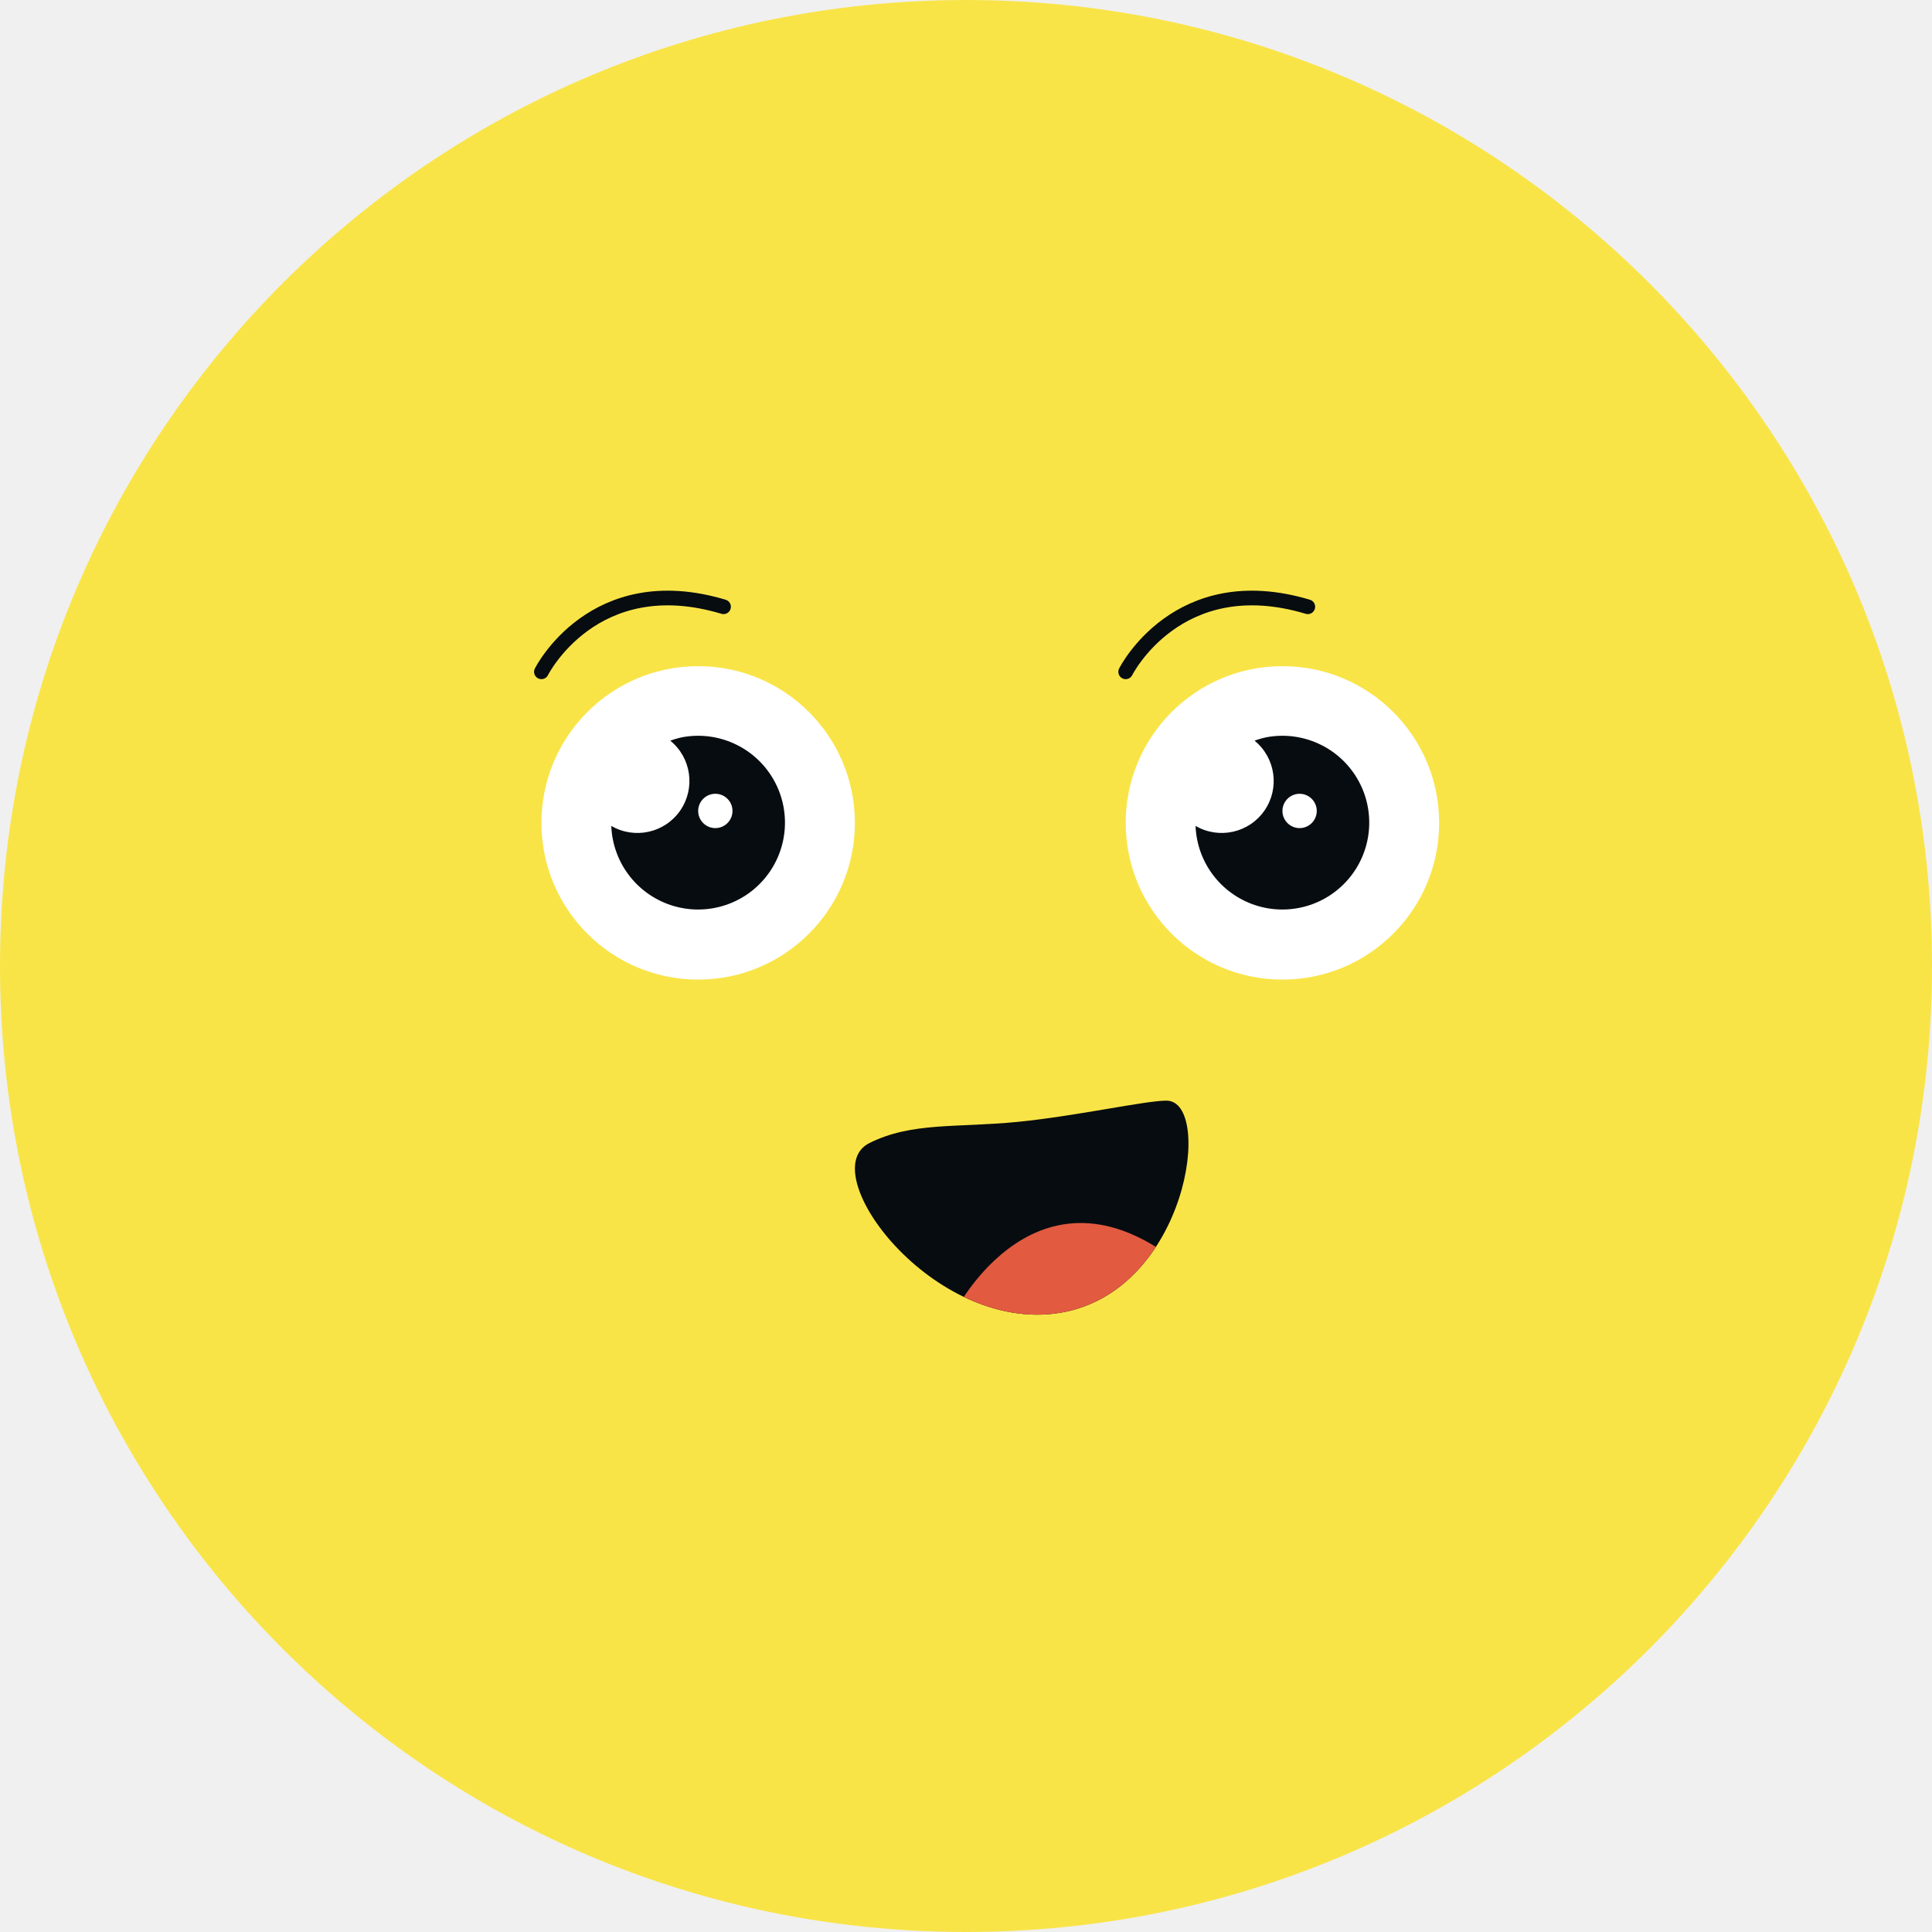
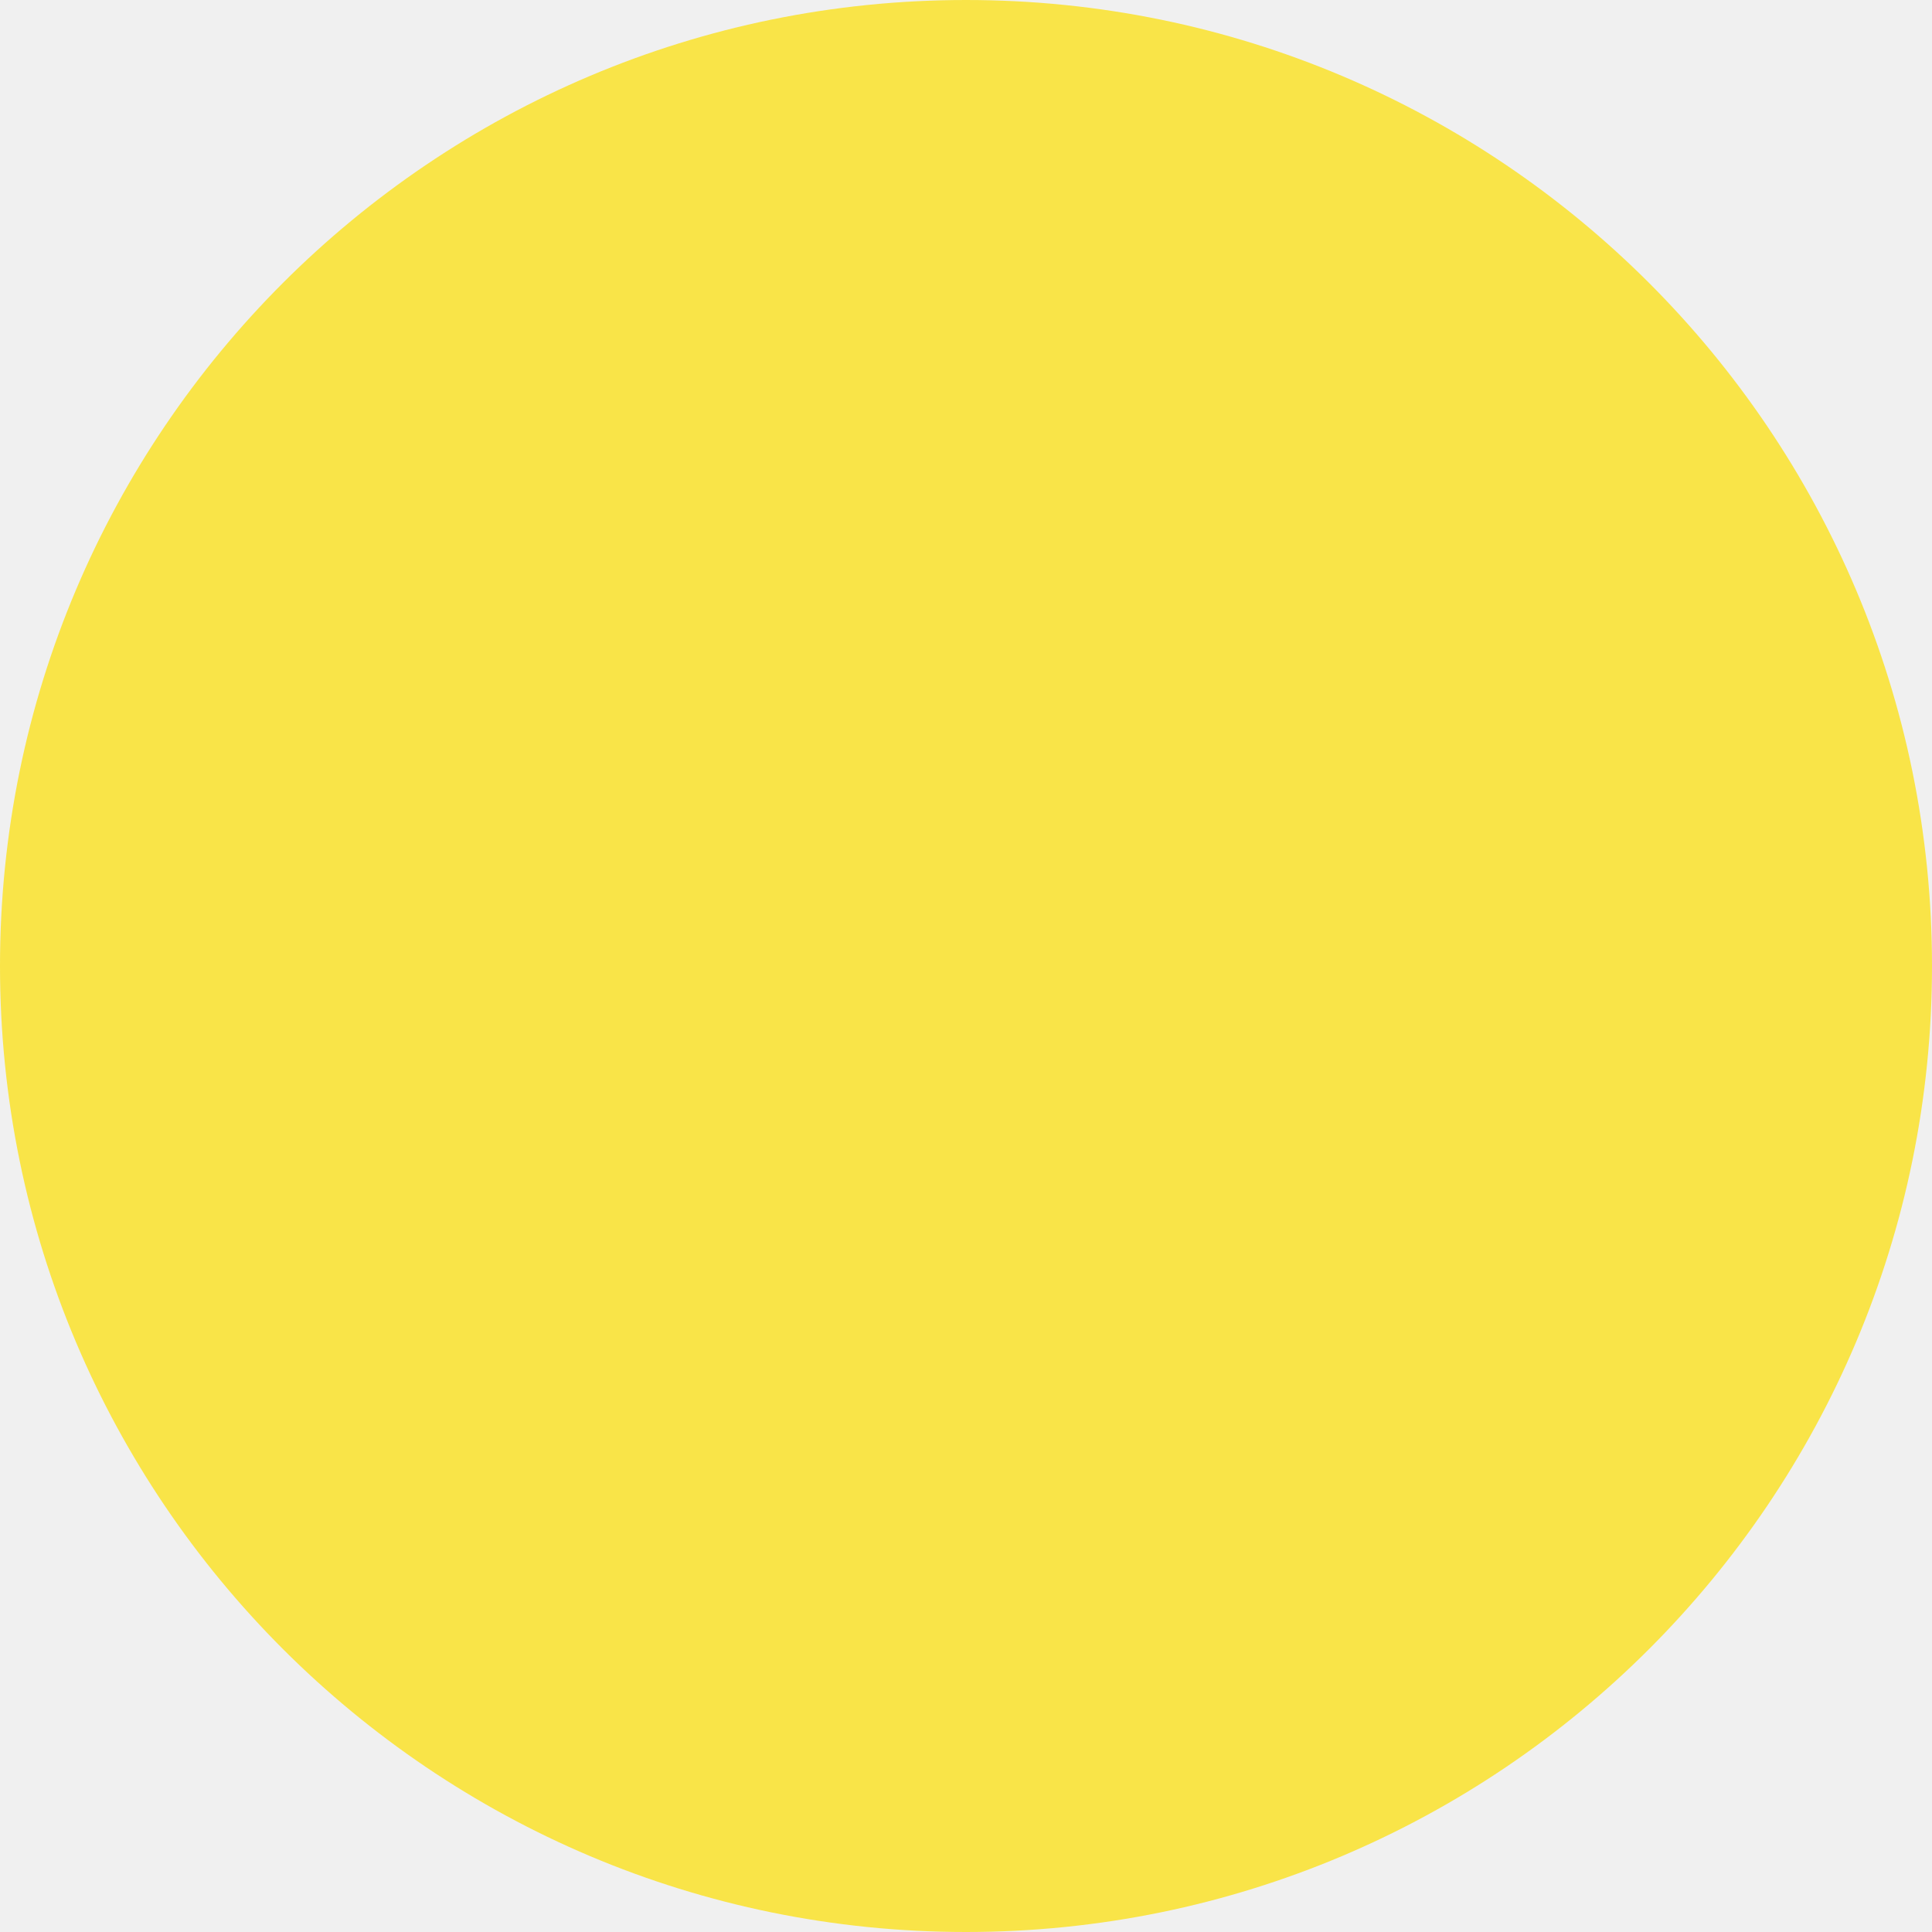
- <svg xmlns="http://www.w3.org/2000/svg" width="100" height="100" viewBox="0 0 131.614 131.614">
-   <defs>
-     <clipPath id="clip-path">
-       <path d="M65.008,89.43s5.781-11.561,15.897-2.89l-7.226,4.335Z" style="fill:none" />
-     </clipPath>
-   </defs>
+ <svg xmlns="http://www.w3.org/2000/svg" viewBox="0 0 131.614 131.614">
  <g id="Camada_2" data-name="Camada 2">
    <g id="Layer_1" data-name="Layer 1">
      <circle cx="65.807" cy="65.807" r="65.807" style="fill:#f9e448" />
-       <path d="M59.227,77.869c2.89-1.445,5.942-1.031,10.116-1.445,4-.397,8.671-1.445,10.116-1.445,3.231,0,1.445,13.006-7.226,14.452S55.349,79.808,59.227,77.869Z" style="fill:#070c10" />
-       <g style="clip-path:url(#clip-path)">
-         <path d="M59.227,77.869c2.89-1.445,5.942-1.031,10.116-1.445,4-.397,8.671-1.445,10.116-1.445,3.231,0,1.445,13.006-7.226,14.452S55.349,79.808,59.227,77.869Z" style="fill:#e25a40" />
-       </g>
-       <circle cx="47.561" cy="56.057" r="10.676" style="fill:#fff" />
-       <path d="M46.486,50.221a5.881,5.881,0,0,0-.824.237,3.541,3.541,0,0,1-4.019,5.805A5.918,5.918,0,1,0,46.486,50.221Z" style="fill:#070c10" />
-       <circle cx="48.731" cy="55.244" r="1.169" style="fill:#fff" />
-       <circle cx="87.363" cy="56.057" r="10.676" style="fill:#fff" />
-       <path d="M86.288,50.221a5.881,5.881,0,0,0-.824.237,3.541,3.541,0,0,1-4.019,5.805A5.918,5.918,0,1,0,86.288,50.221Z" style="fill:#070c10" />
-       <circle cx="88.533" cy="55.244" r="1.169" style="fill:#fff" />
-       <path d="M36.883,45.766s3.545-7.09,12.407-4.431" style="fill:none;stroke:#070c10;stroke-linecap:round;stroke-miterlimit:10" />
-       <path d="M76.685,45.766s3.545-7.09,12.407-4.431" style="fill:none;stroke:#070c10;stroke-linecap:round;stroke-miterlimit:10" />
    </g>
  </g>
</svg>
